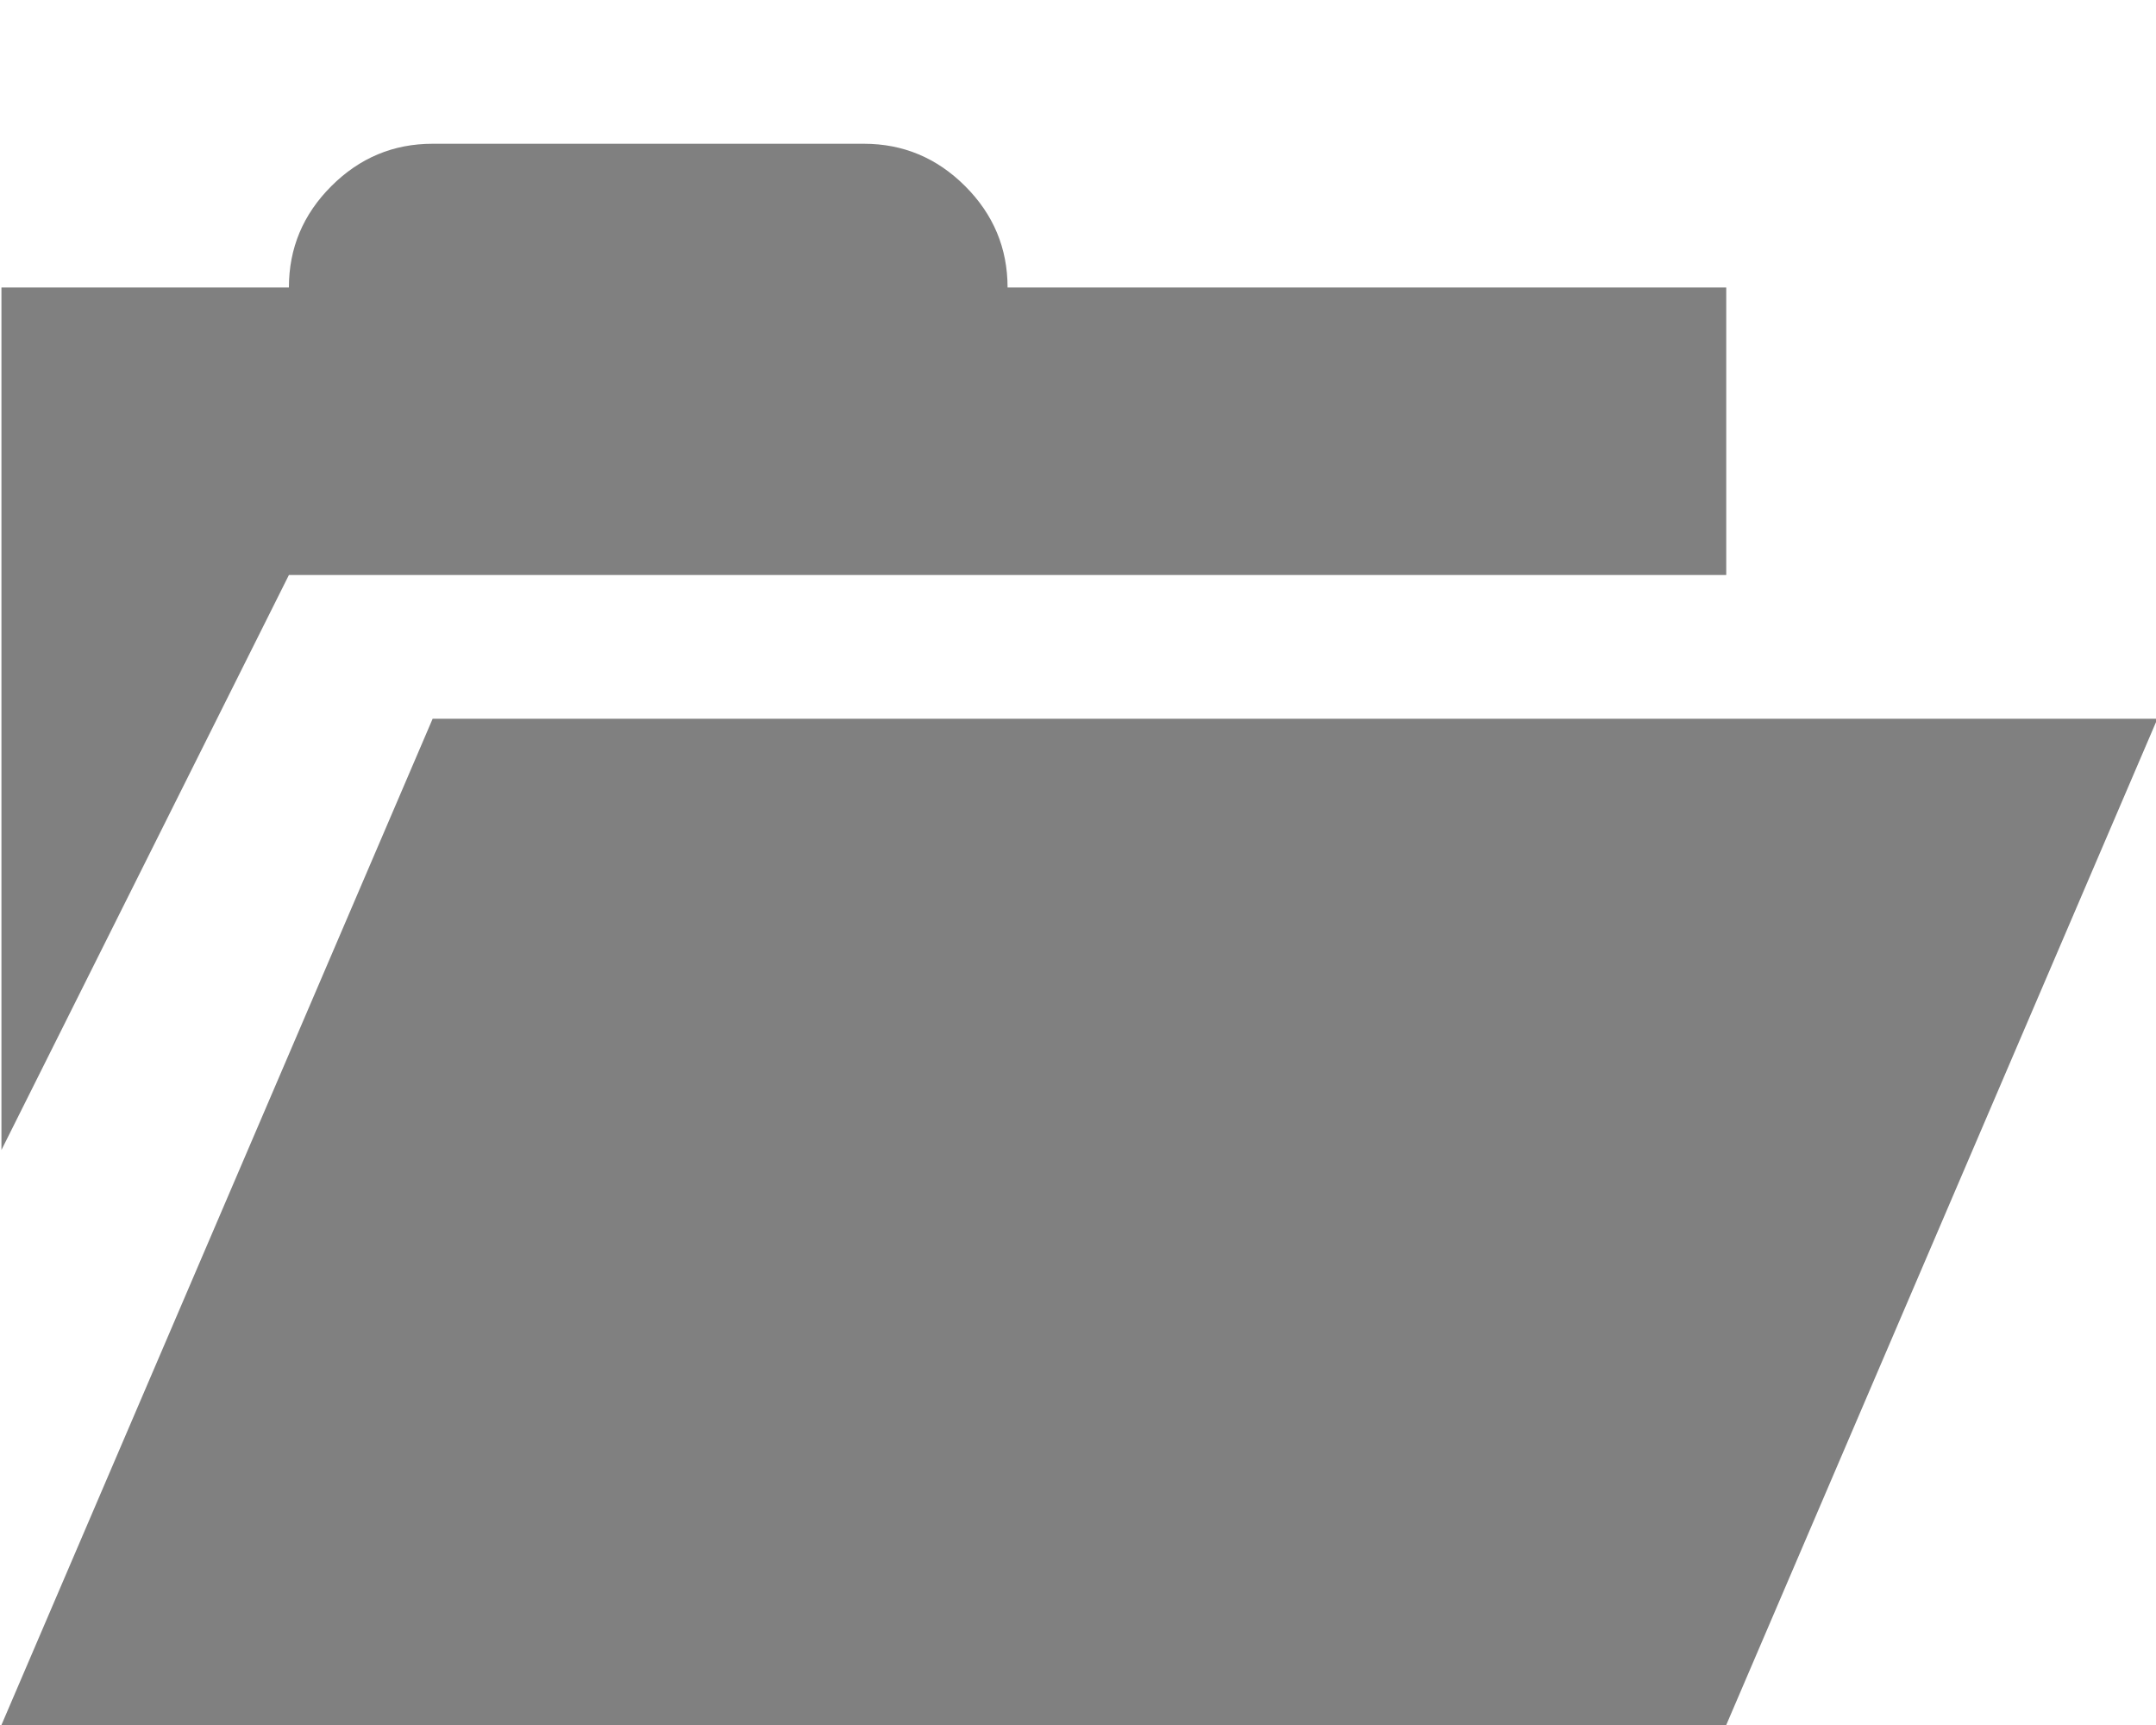
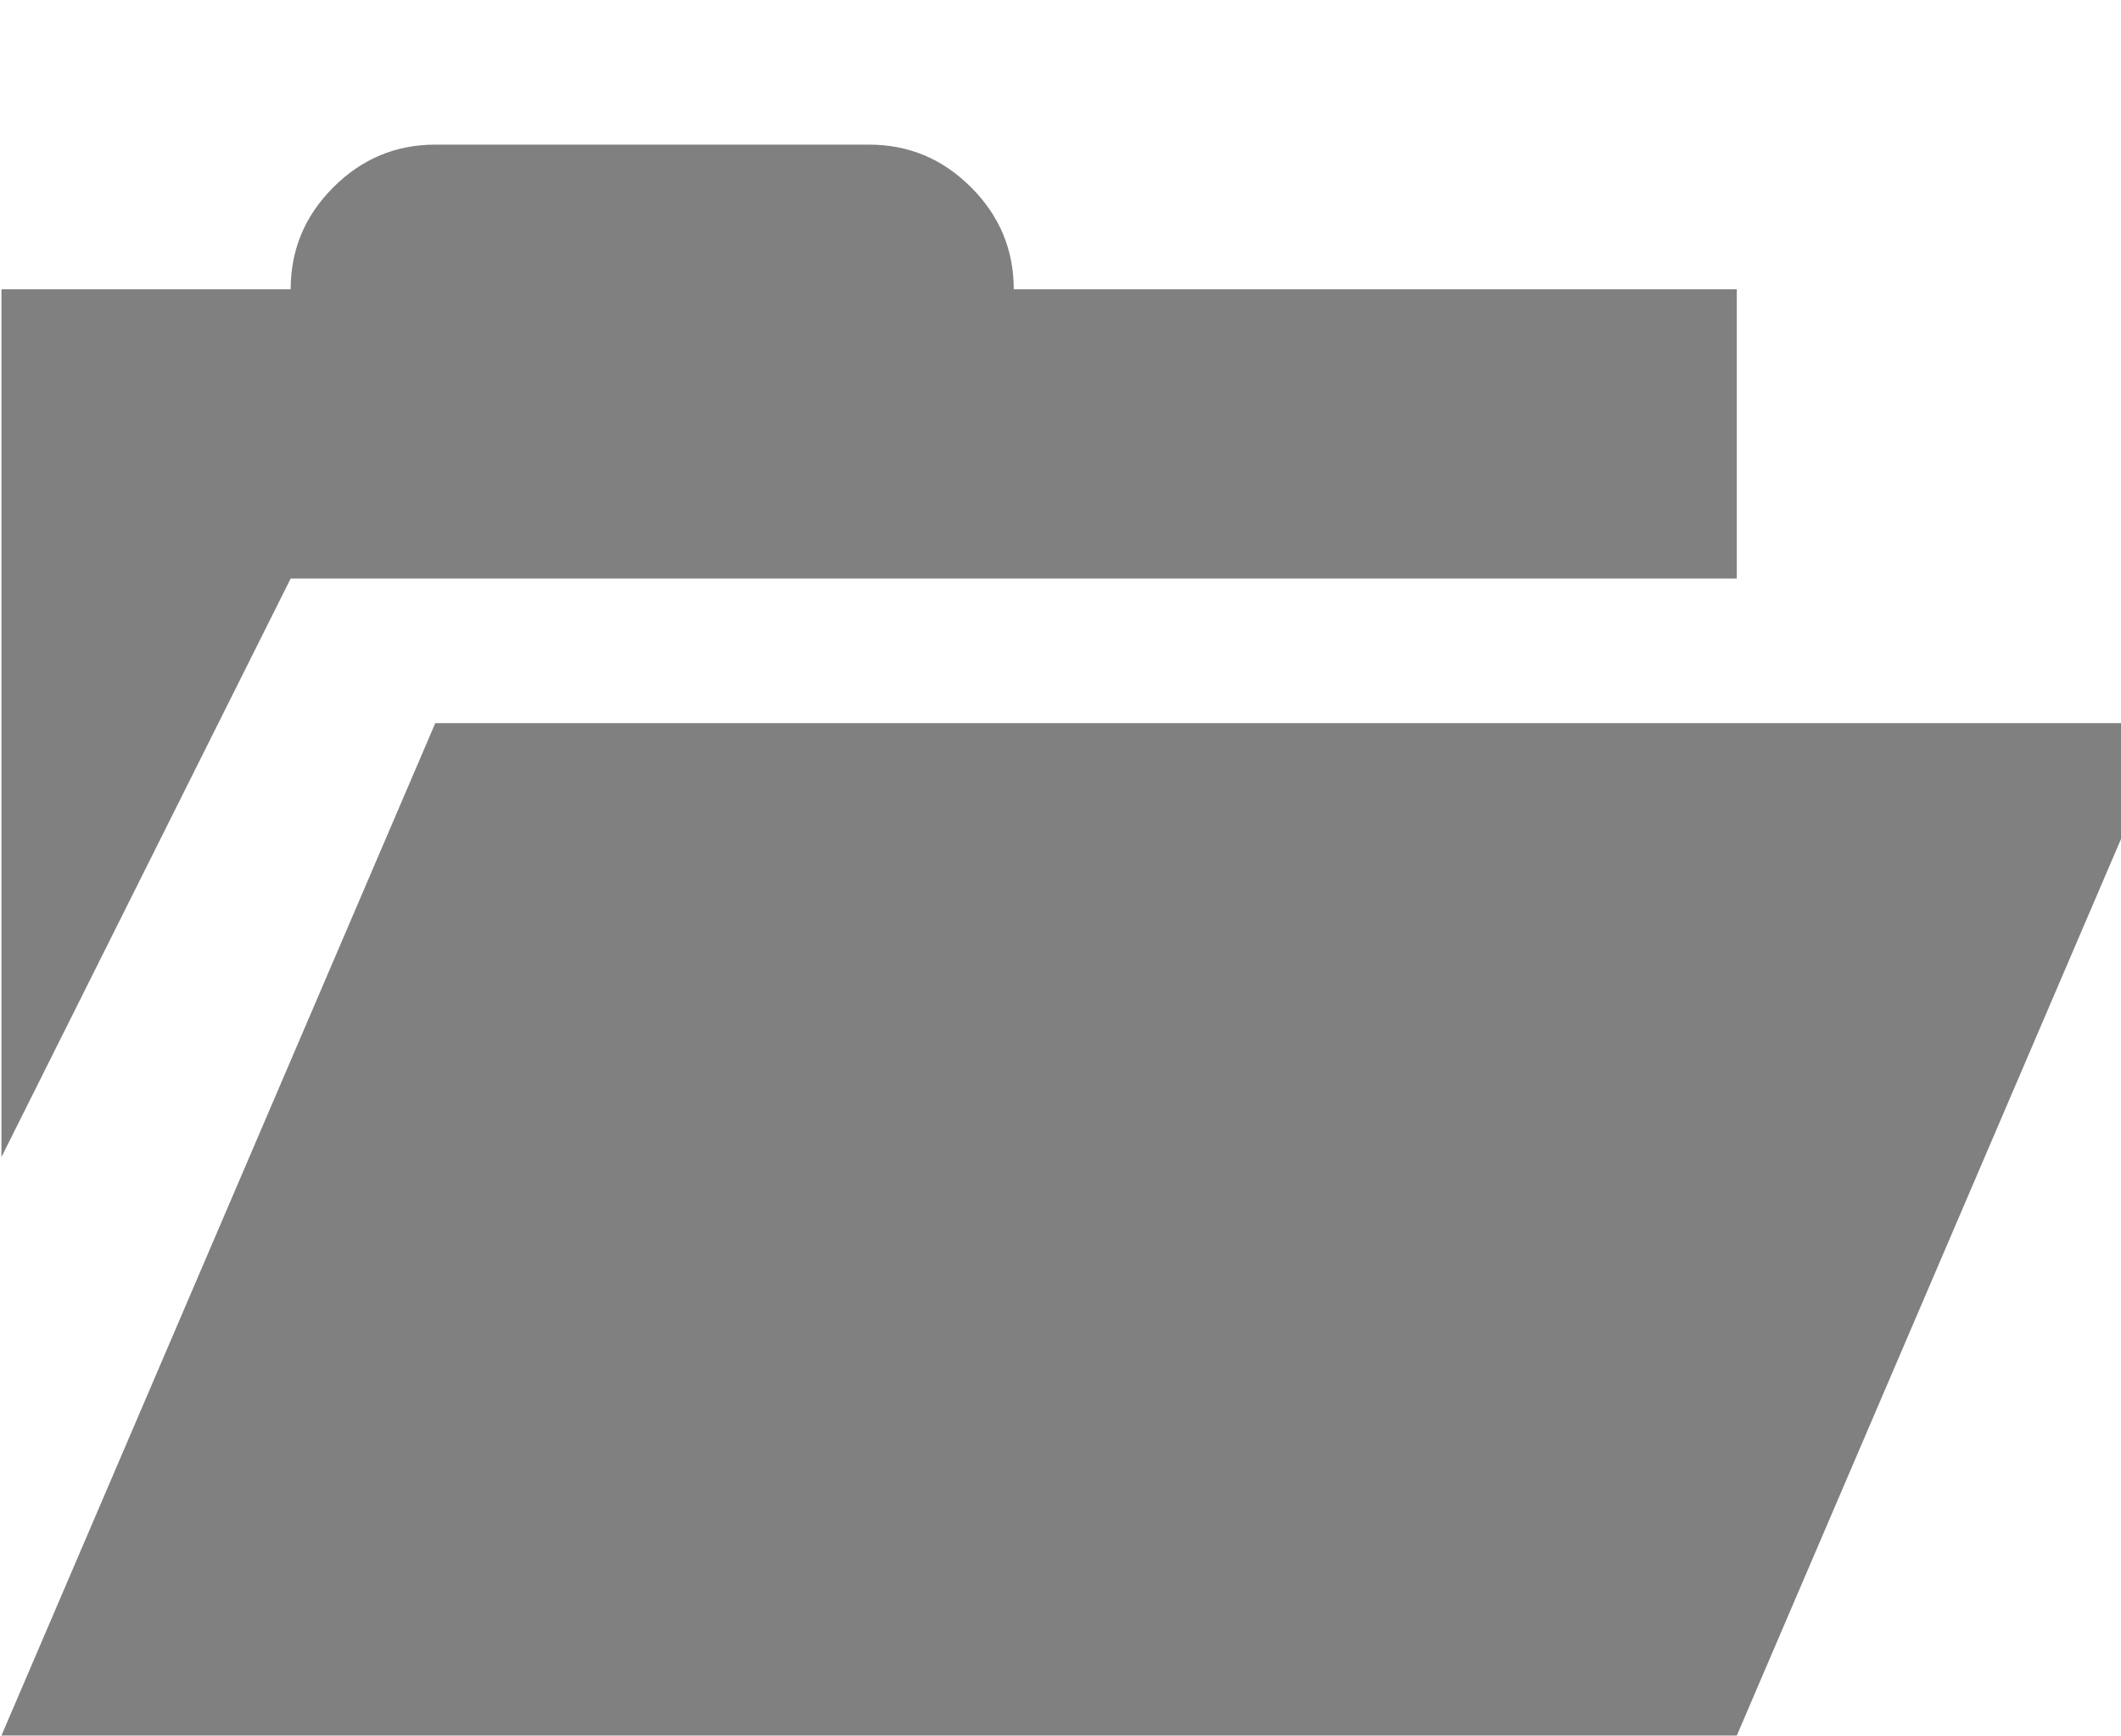
- <svg xmlns="http://www.w3.org/2000/svg" width="20px" height="16px" version="1.1">
-   <g transform="scale(0.01333333, 0.01333333)">
+ <svg xmlns="http://www.w3.org/2000/svg" width="22px" height="18px" version="1.1">
+   <g transform="scale(0.015, 0.015)">
    <g transform="translate(0, 1200)">
      <g transform="scale(1, -1)">
        <path d="M1 0l300 700h1200l-300 -700h-1200zM1 400v600h200q0 41 29.5 70.5t70.5 29.5h300q41 0 70.5 -29.5t29.5 -70.5h500v-200h-1000z" fill="grey" />
      </g>
    </g>
  </g>
</svg>
